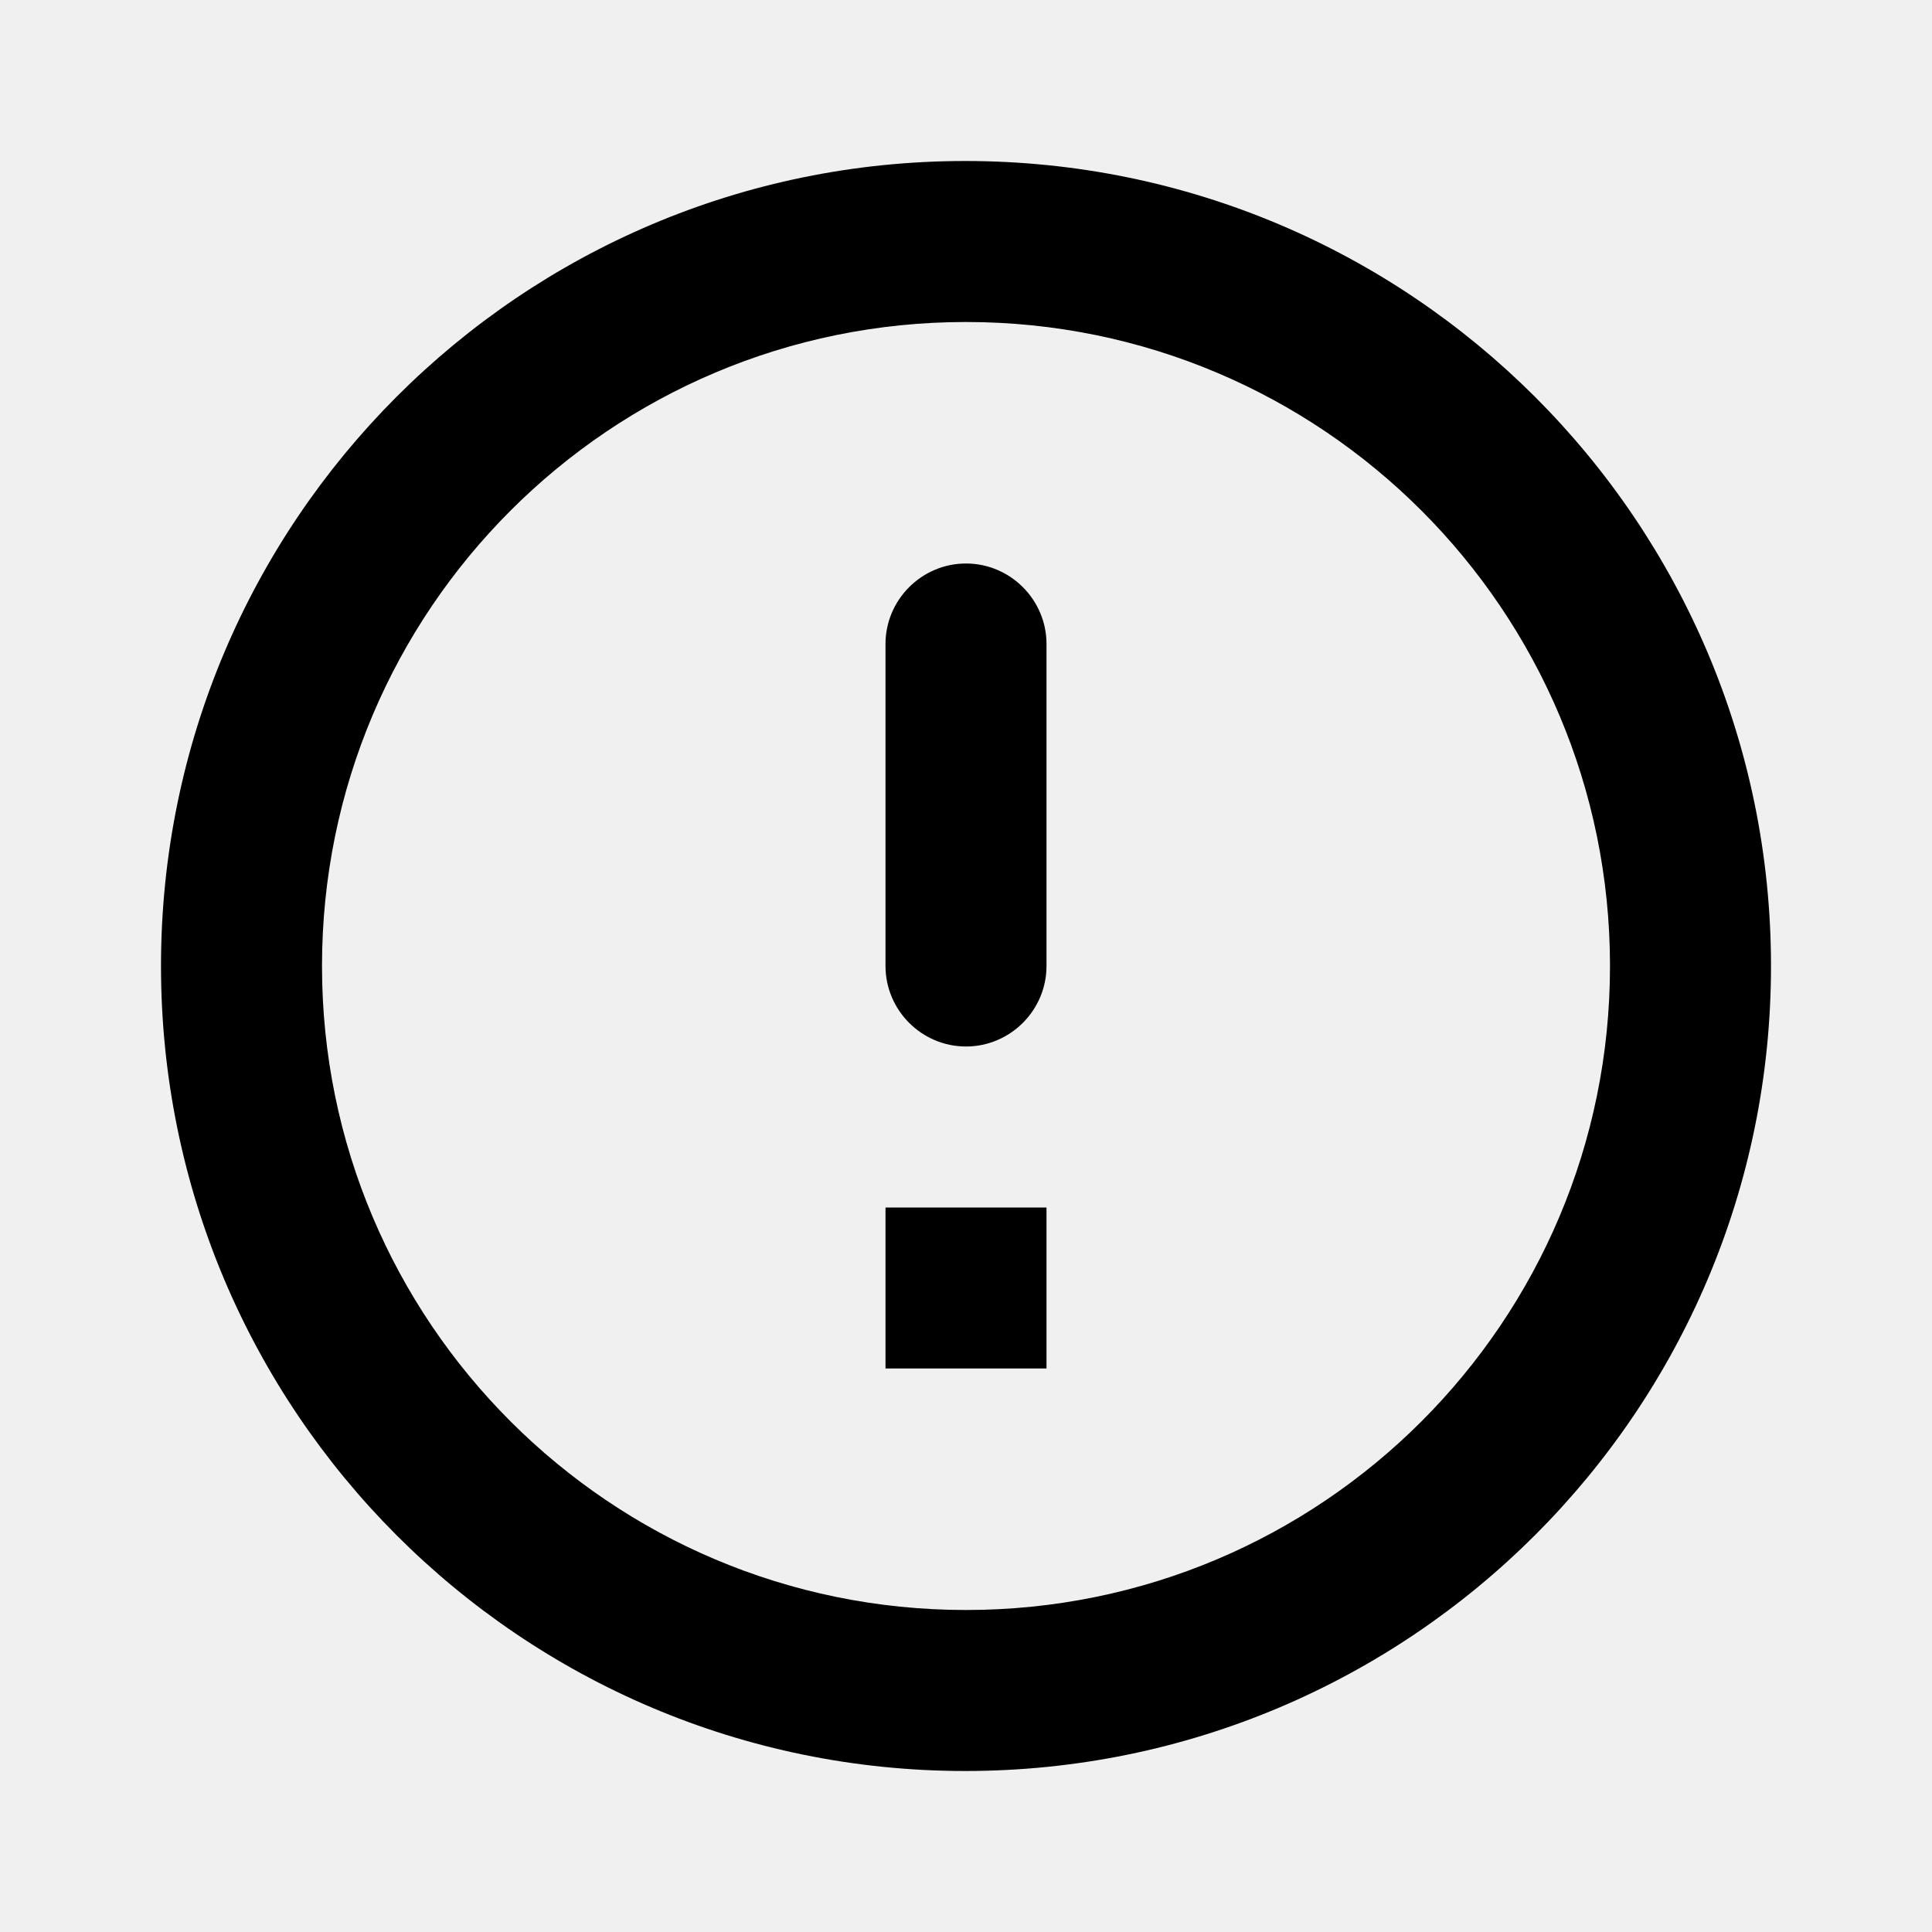
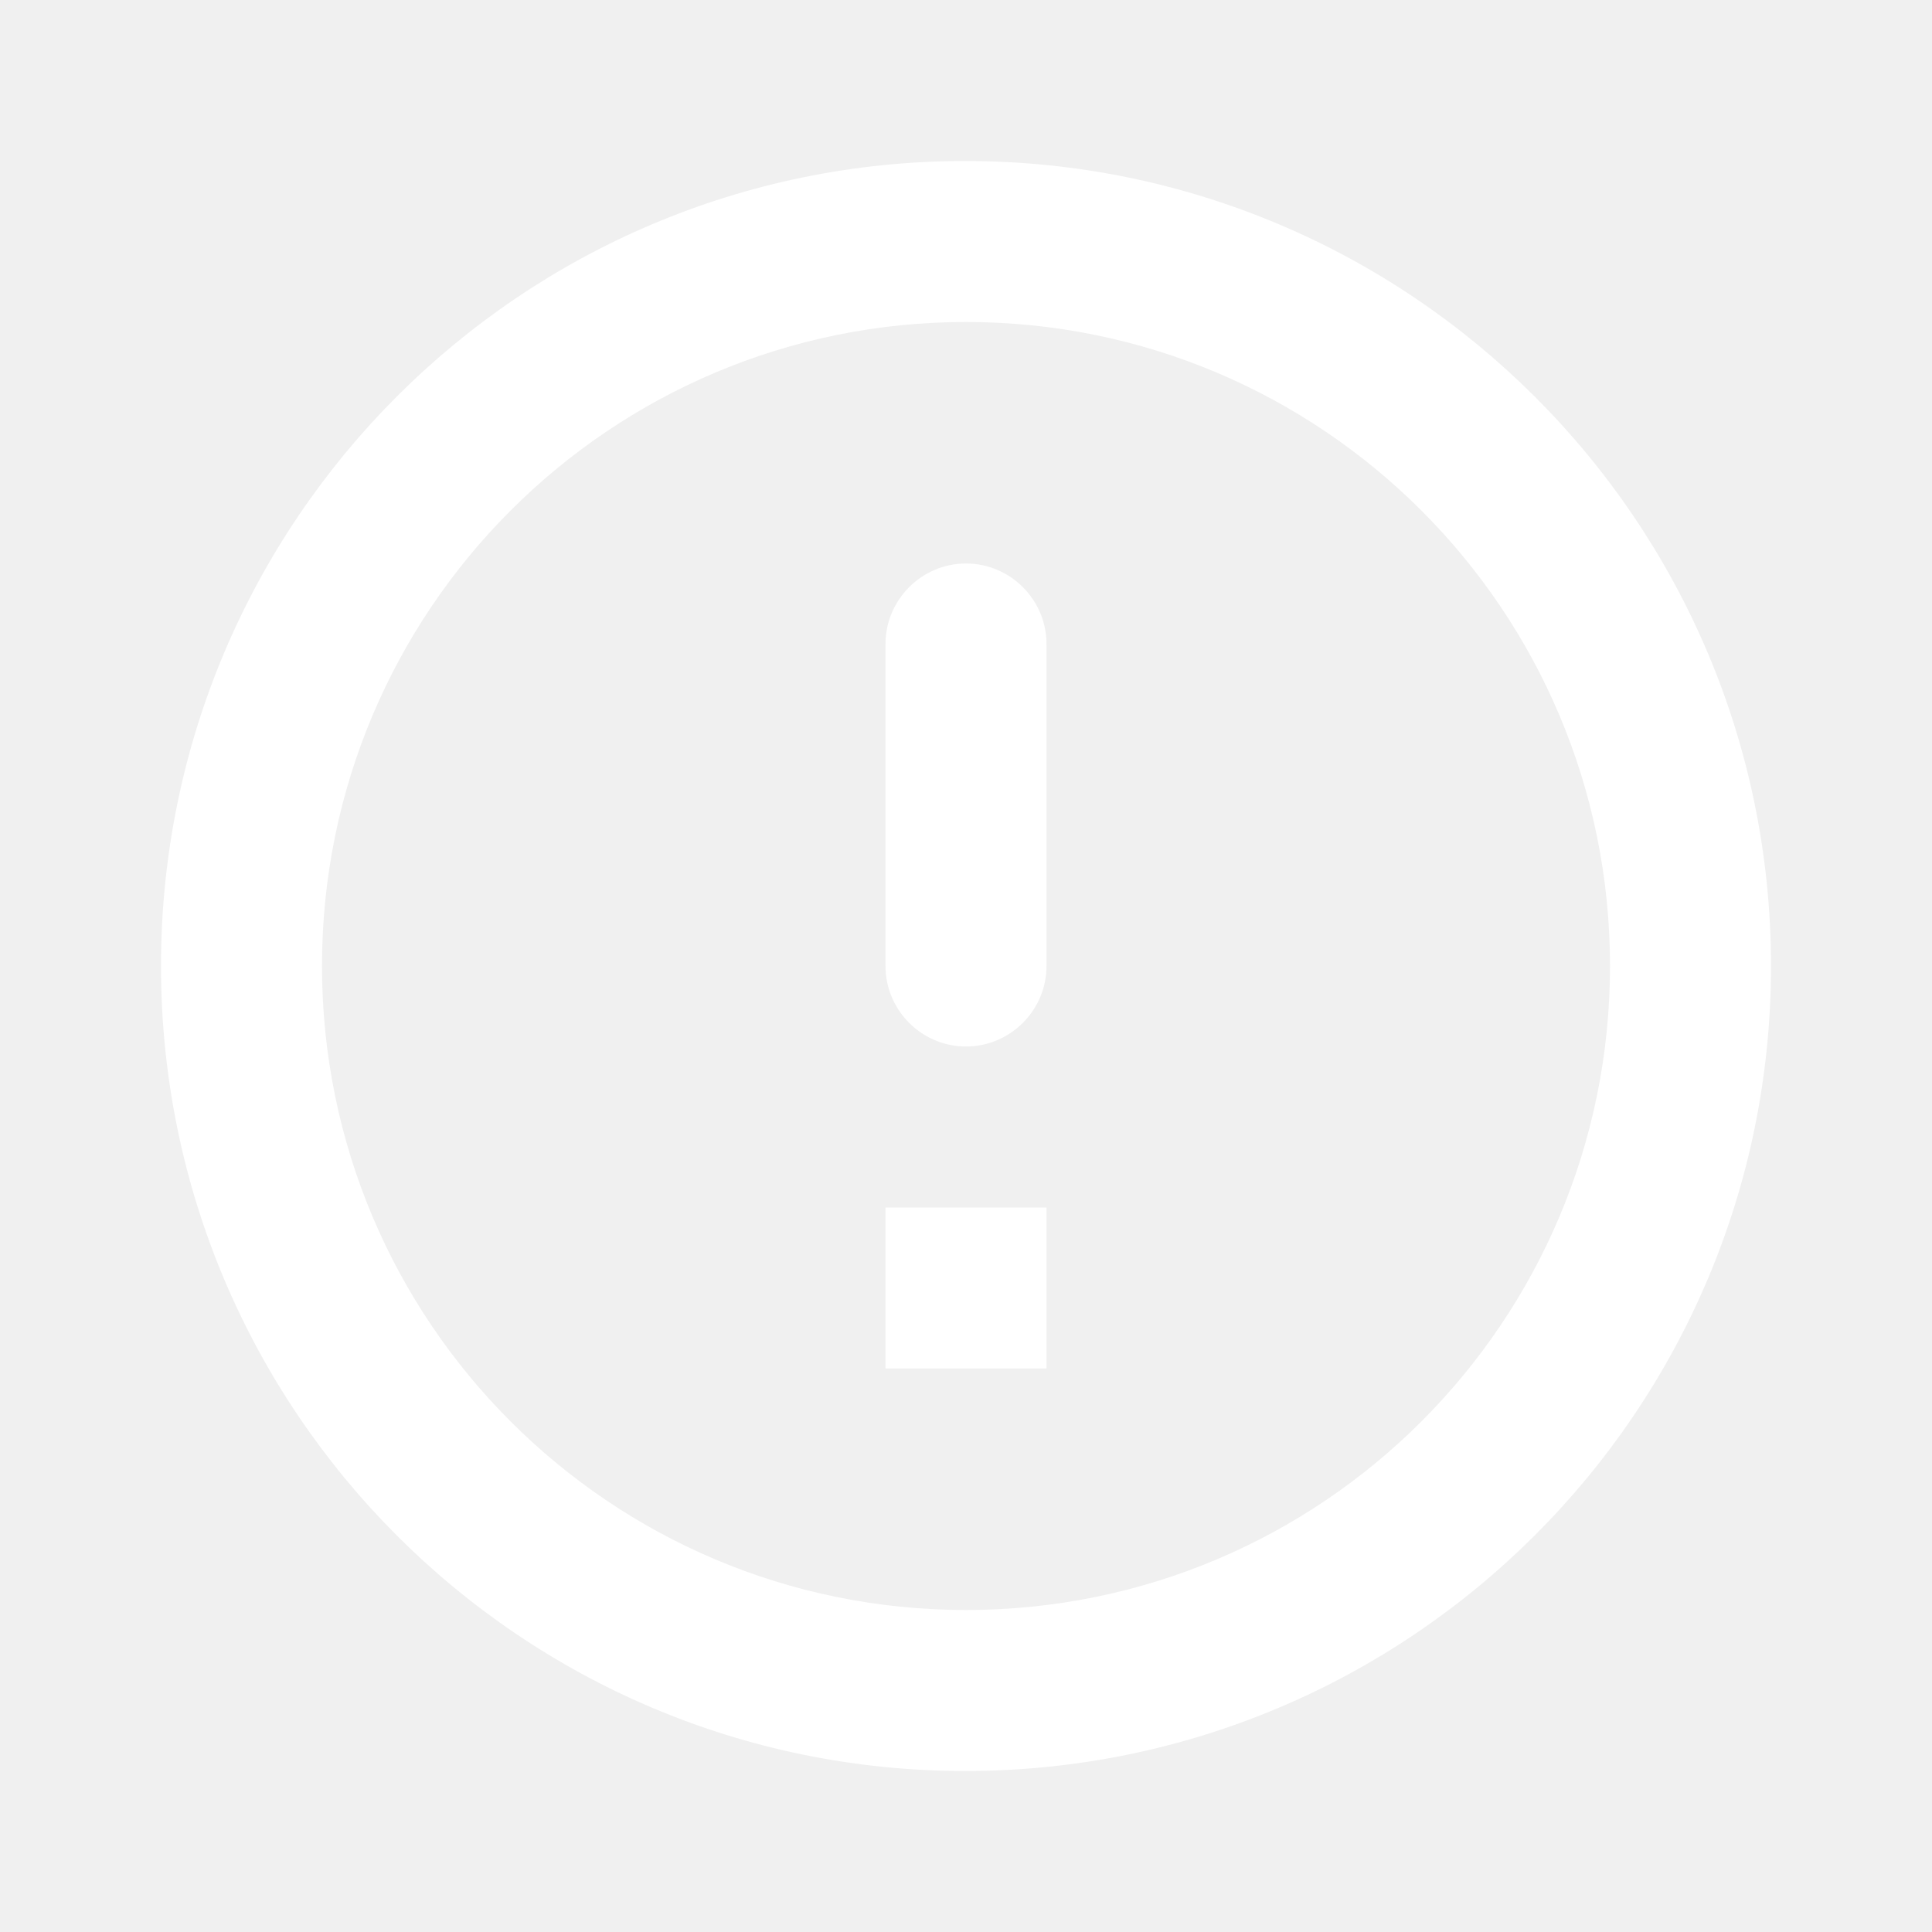
- <svg xmlns="http://www.w3.org/2000/svg" height="24" viewBox="0 0 24 24" width="24">
+ <svg xmlns="http://www.w3.org/2000/svg" fill="#FFFFFF" height="24" viewBox="0 0 24 24" width="24">
  <path d="M12 7c.55 0 1 .45 1 1v4c0 .55-.45 1-1 1s-1-.45-1-1V8c0-.55.45-1 1-1zm-.01-5C6.47 2 2 6.48 2 12s4.47 10 9.99 10C17.52 22 22 17.52 22 12S17.52 2 11.99 2zM12 20c-4.42 0-8-3.58-8-8s3.58-8 8-8 8 3.58 8 8-3.58 8-8 8zm1-3h-2v-2h2v2z" />
</svg>
